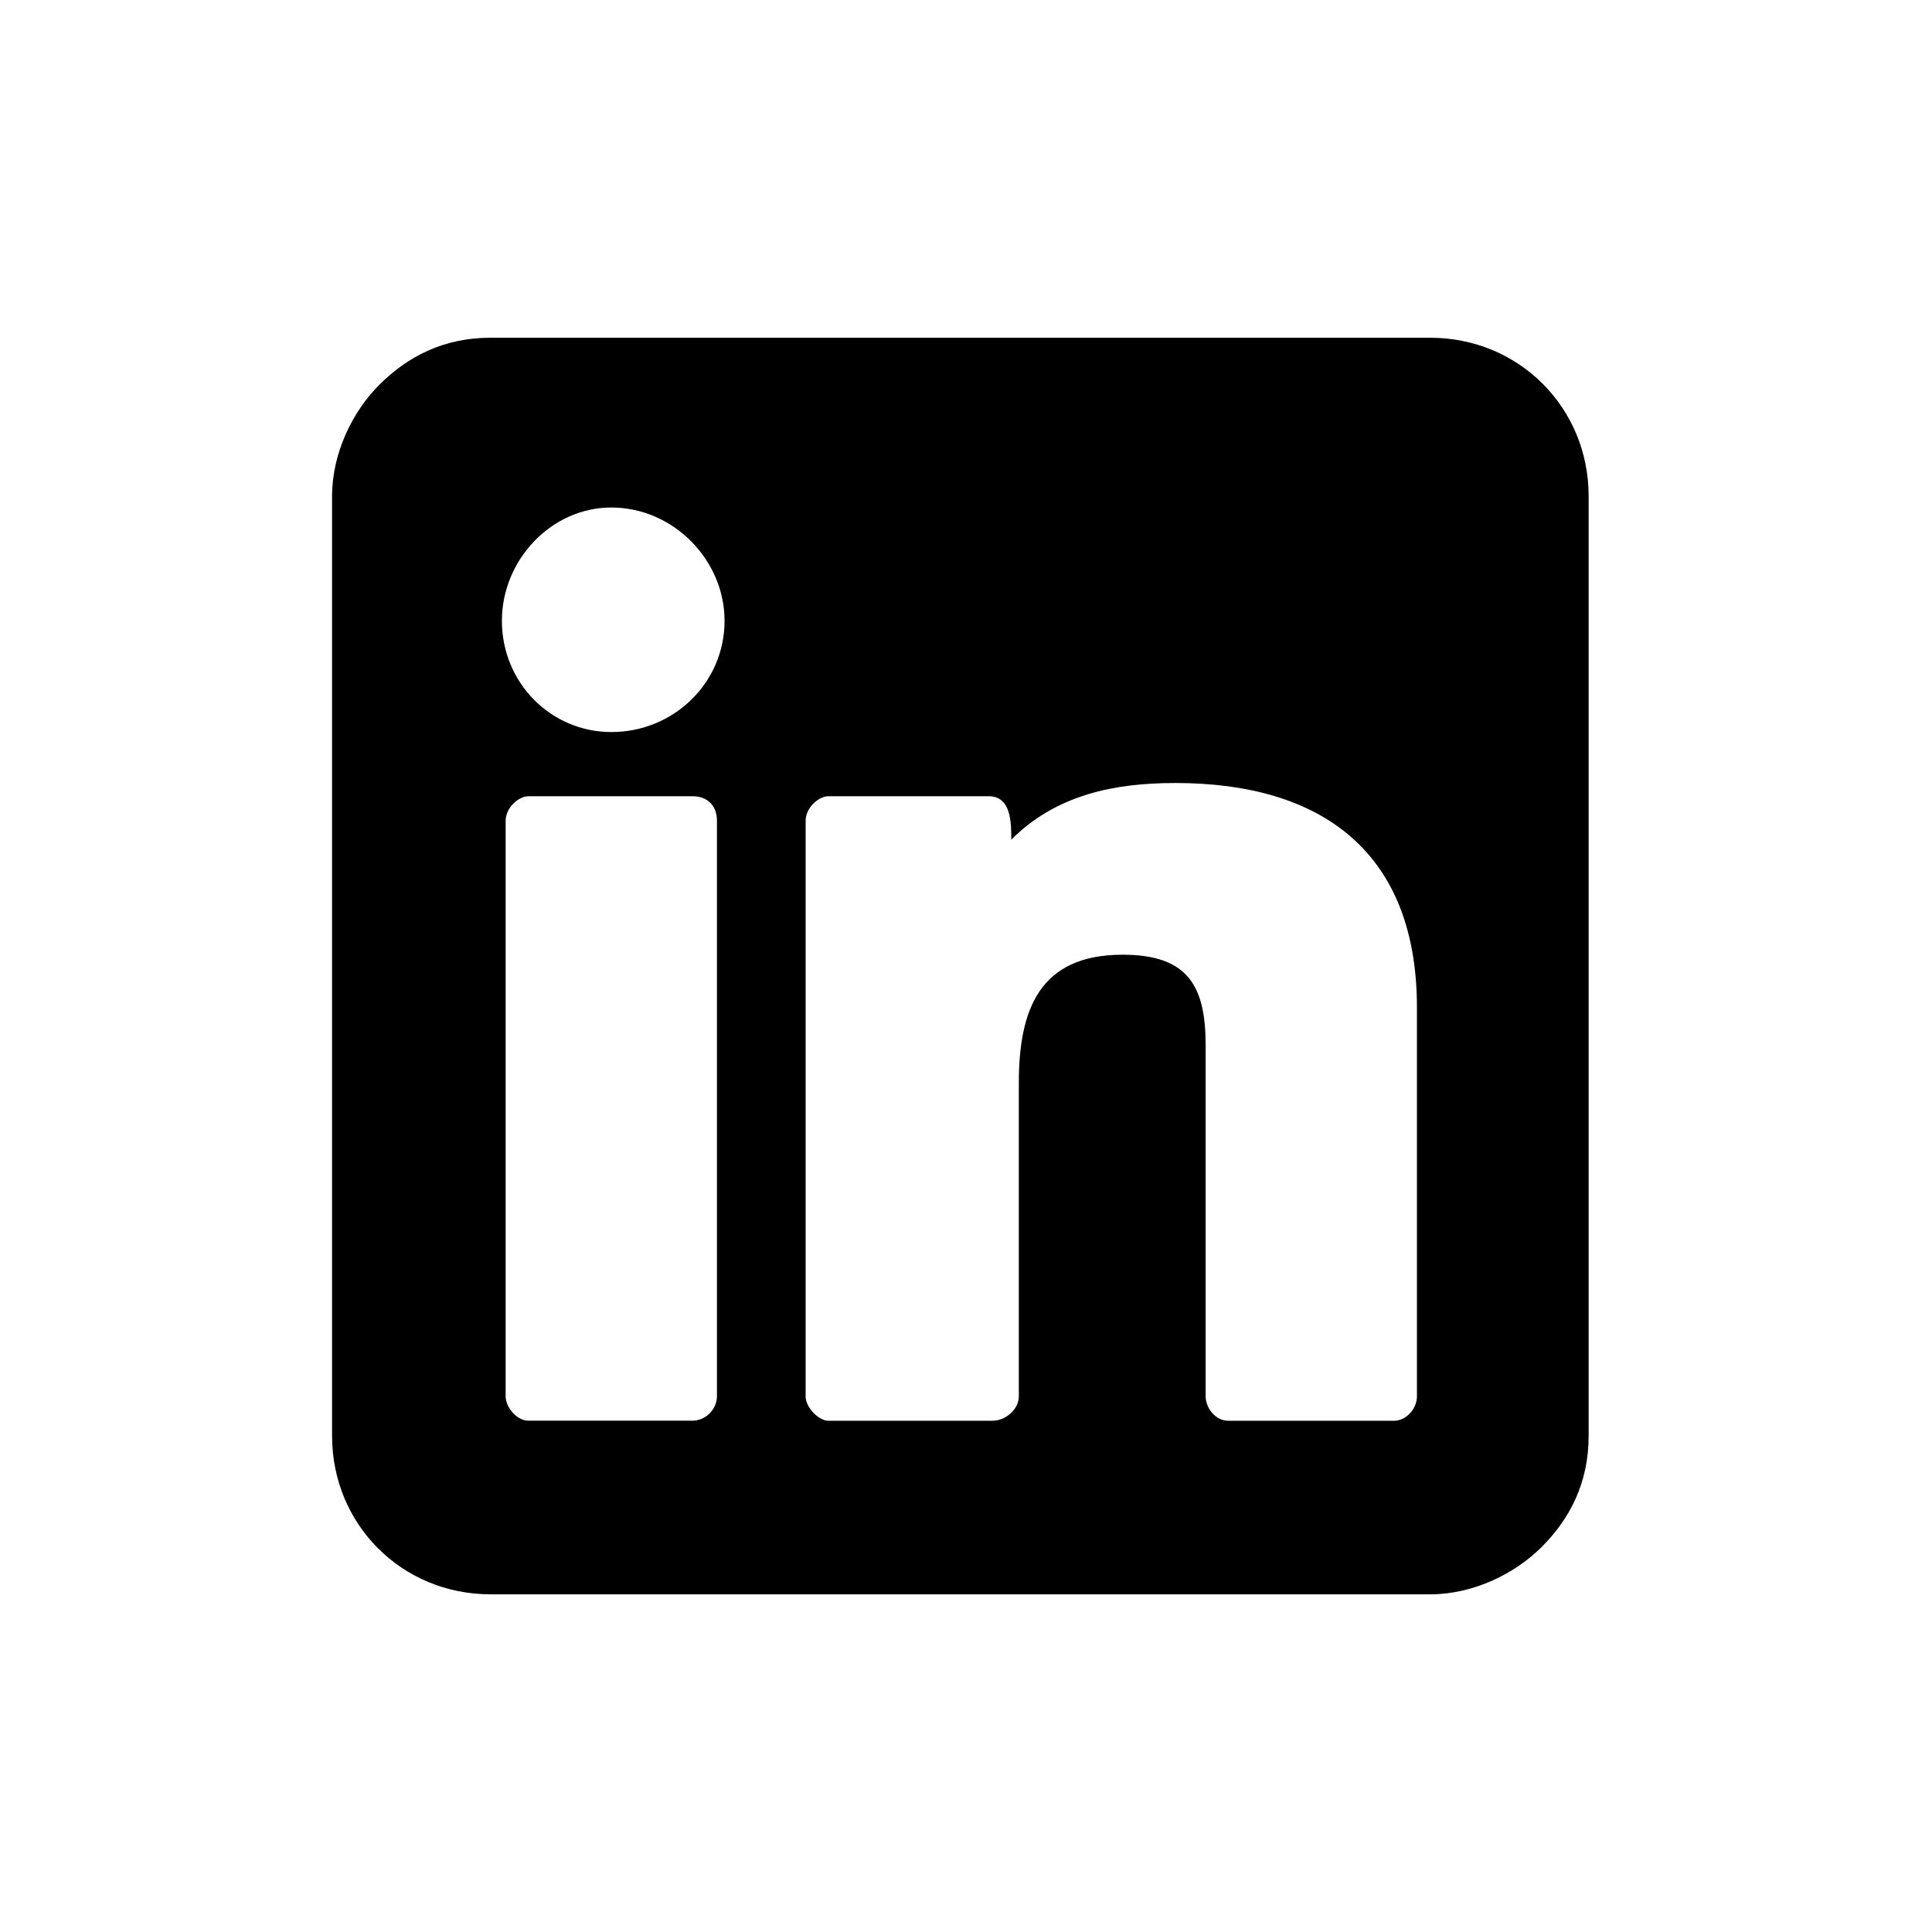
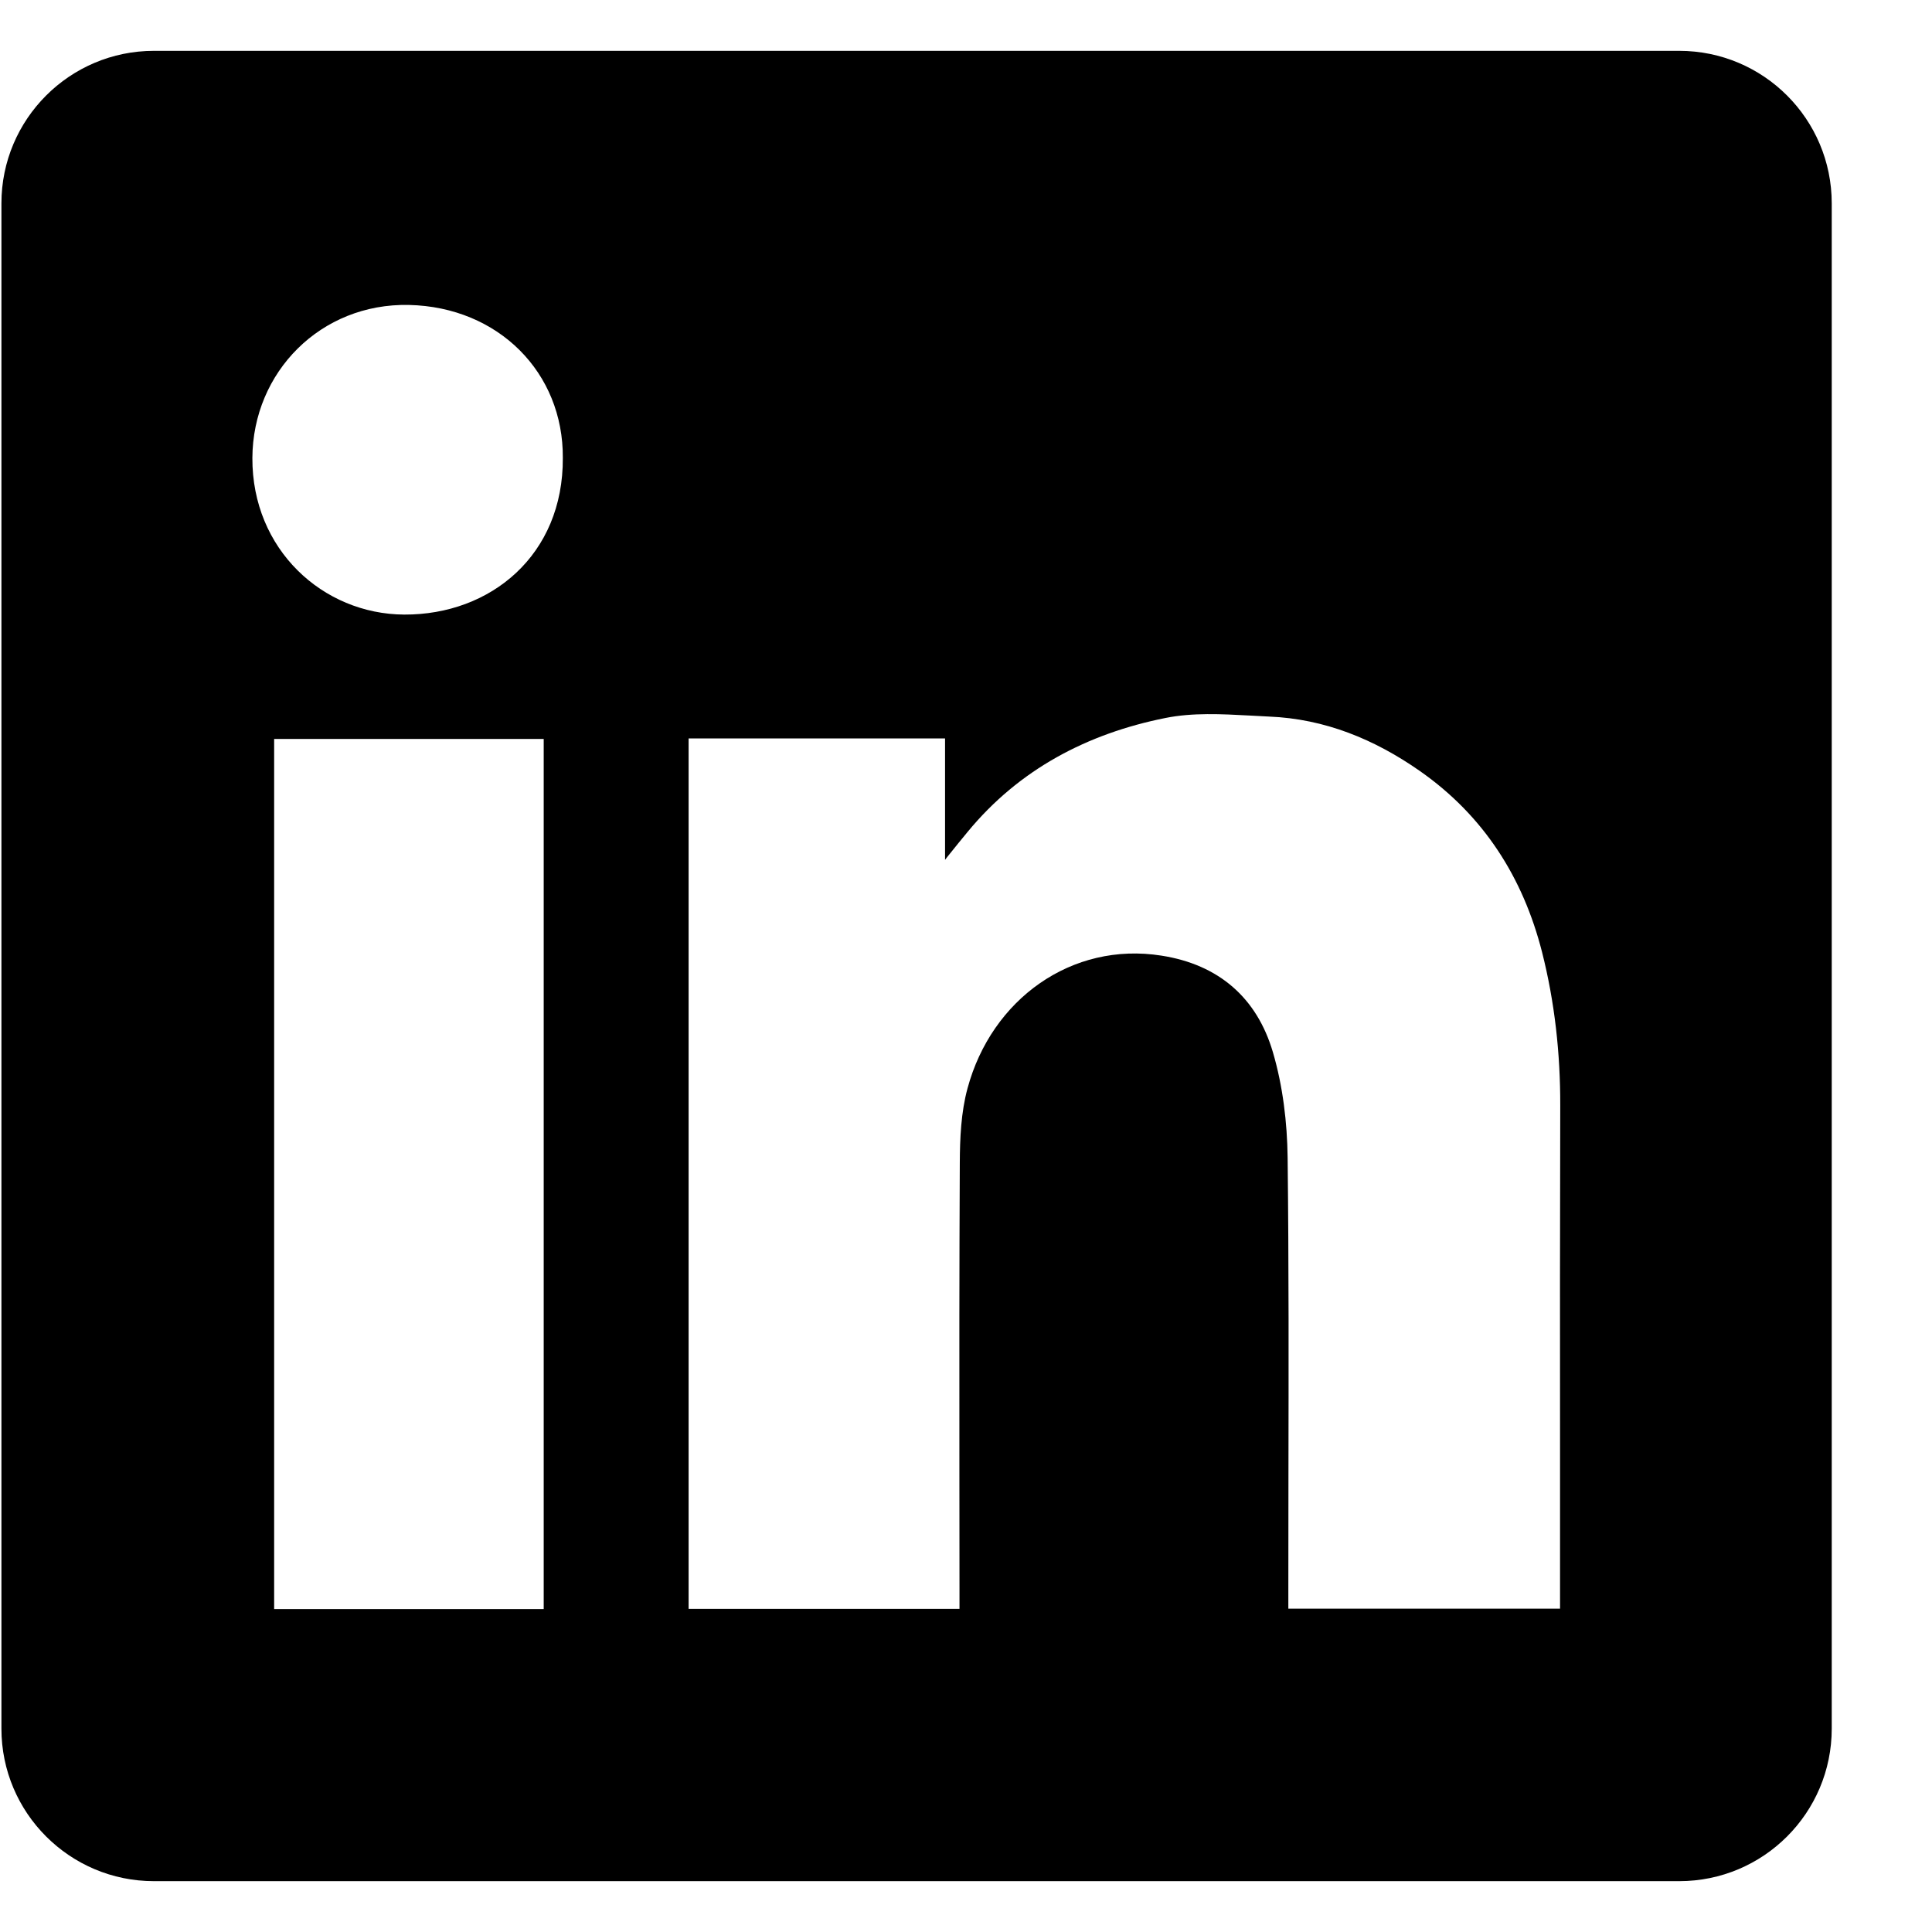
- <svg xmlns="http://www.w3.org/2000/svg" fill="#000000" width="800px" height="800px" viewBox="-5.5 0 32 32" version="1.1">
-   <path d="M0 8.219v15.563c0 1.469 1.156 2.625 2.625 2.625h15.563c0.719 0 1.406-0.344 1.844-0.781 0.469-0.469 0.781-1.063 0.781-1.844v-15.563c0-1.469-1.156-2.625-2.625-2.625h-15.563c-0.781 0-1.375 0.313-1.844 0.781-0.438 0.438-0.781 1.125-0.781 1.844zM2.813 10.281c0-1 0.813-1.875 1.813-1.875 1.031 0 1.875 0.875 1.875 1.875 0 1.031-0.844 1.844-1.875 1.844-1 0-1.813-0.813-1.813-1.844zM7.844 23.125v-9.531c0-0.219 0.219-0.406 0.375-0.406h2.656c0.375 0 0.375 0.438 0.375 0.719 0.75-0.75 1.719-0.938 2.719-0.938 2.438 0 4 1.156 4 3.719v6.438c0 0.219-0.188 0.406-0.375 0.406h-2.75c-0.219 0-0.375-0.219-0.375-0.406v-5.813c0-0.969-0.281-1.5-1.375-1.5-1.375 0-1.719 0.906-1.719 2.125v5.188c0 0.219-0.219 0.406-0.438 0.406h-2.719c-0.156 0-0.375-0.219-0.375-0.406zM2.875 23.125v-9.531c0-0.219 0.219-0.406 0.375-0.406h2.719c0.25 0 0.406 0.156 0.406 0.406v9.531c0 0.219-0.188 0.406-0.406 0.406h-2.719c-0.188 0-0.375-0.219-0.375-0.406z" />
+ <svg xmlns="http://www.w3.org/2000/svg" width="19" height="19" viewBox="0 0 19 19" fill="none">
+   <path fill-rule="evenodd" clip-rule="evenodd" d="M1.514 0.5C0.686 0.5 0.014 1.172 0.014 2V17C0.014 17.828 0.686 18.5 1.514 18.5H16.514C17.343 18.5 18.014 17.828 18.014 17V2C18.014 1.172 17.343 0.5 16.514 0.5H1.514ZM5.535 4.503C5.541 5.459 4.825 6.048 3.975 6.044C3.175 6.04 2.478 5.403 2.482 4.504C2.486 3.659 3.154 2.98 4.022 2.999C4.902 3.019 5.541 3.665 5.535 4.503ZM9.294 7.262H6.774H6.772V15.822H9.436V15.622C9.436 15.242 9.436 14.862 9.435 14.482C9.434 13.468 9.434 12.453 9.439 11.44C9.44 11.194 9.451 10.938 9.515 10.703C9.752 9.825 10.541 9.259 11.422 9.398C11.987 9.486 12.361 9.814 12.518 10.347C12.616 10.68 12.659 11.039 12.663 11.386C12.675 12.434 12.673 13.482 12.671 14.529C12.671 14.899 12.67 15.269 12.67 15.639V15.82H15.342V15.615C15.342 15.163 15.342 14.711 15.342 14.259C15.341 13.13 15.341 12 15.344 10.87C15.345 10.36 15.29 9.856 15.165 9.363C14.978 8.629 14.591 8.021 13.963 7.582C13.517 7.27 13.027 7.069 12.48 7.047C12.418 7.044 12.355 7.041 12.292 7.037C12.013 7.022 11.728 7.007 11.461 7.061C10.696 7.214 10.024 7.564 9.516 8.181C9.457 8.252 9.399 8.324 9.313 8.431L9.294 8.456V7.262ZM2.696 15.824H5.347V7.267H2.696V15.824Z" fill="black" />
</svg>
